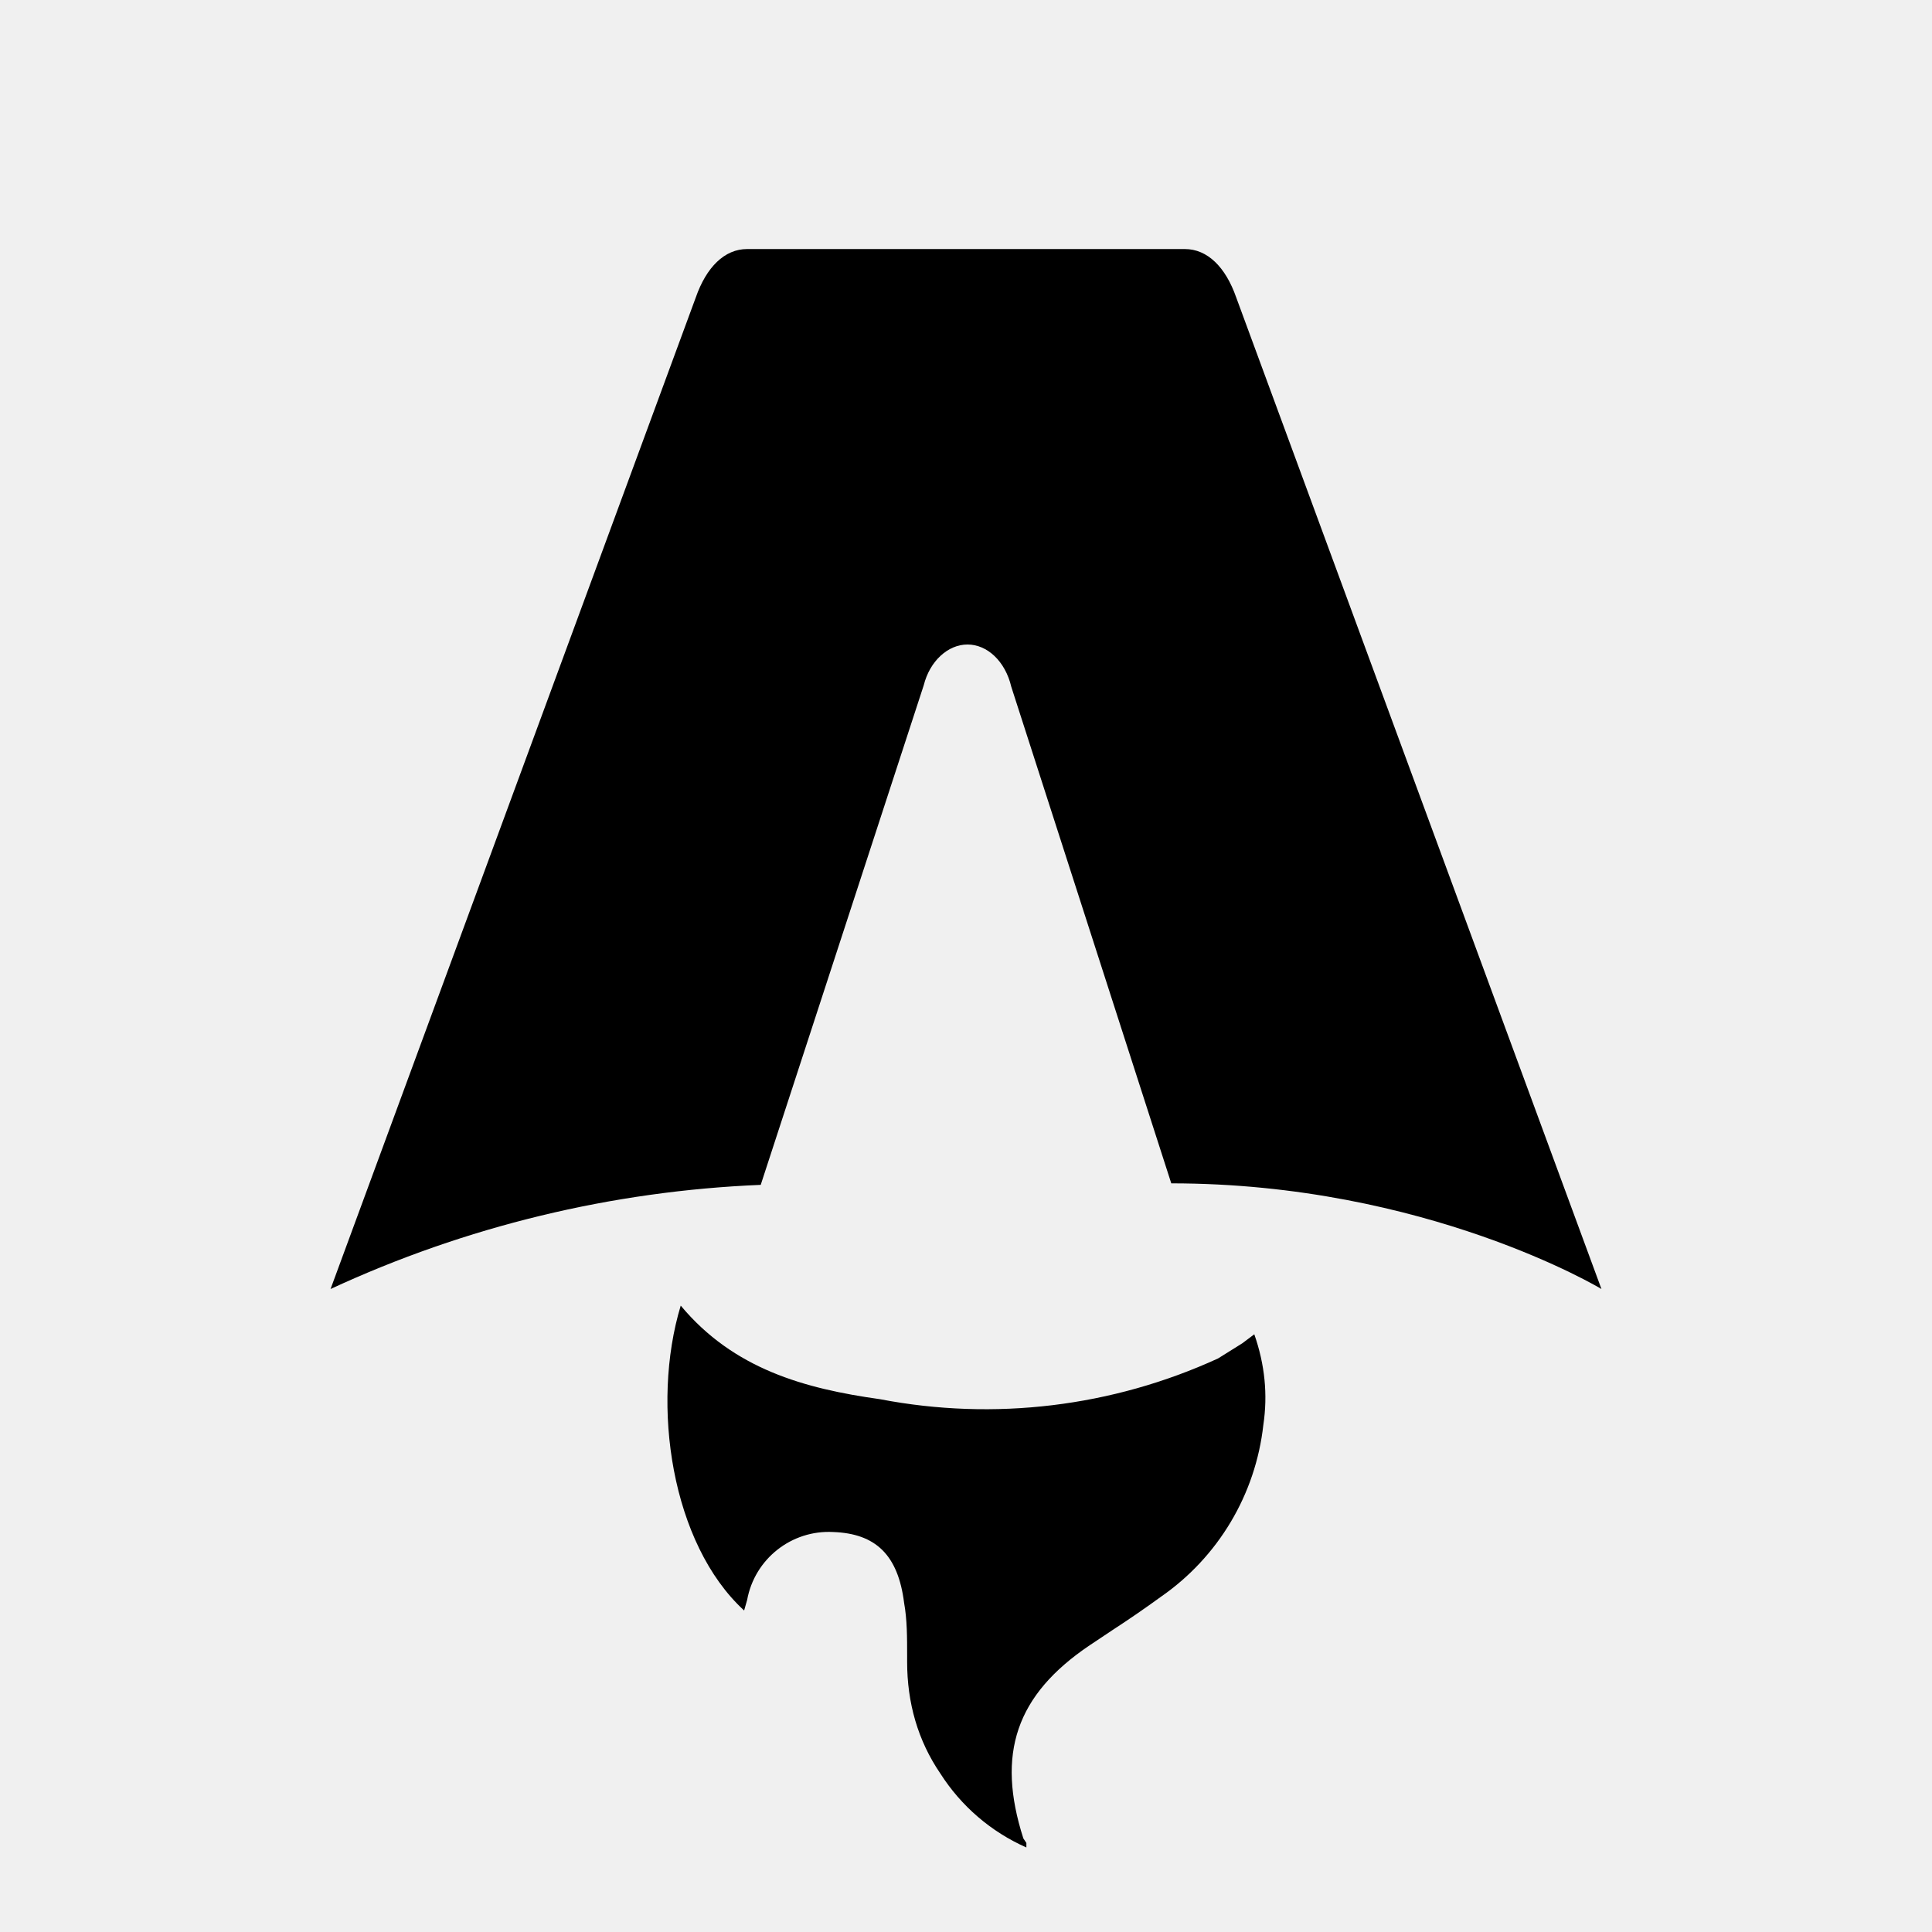
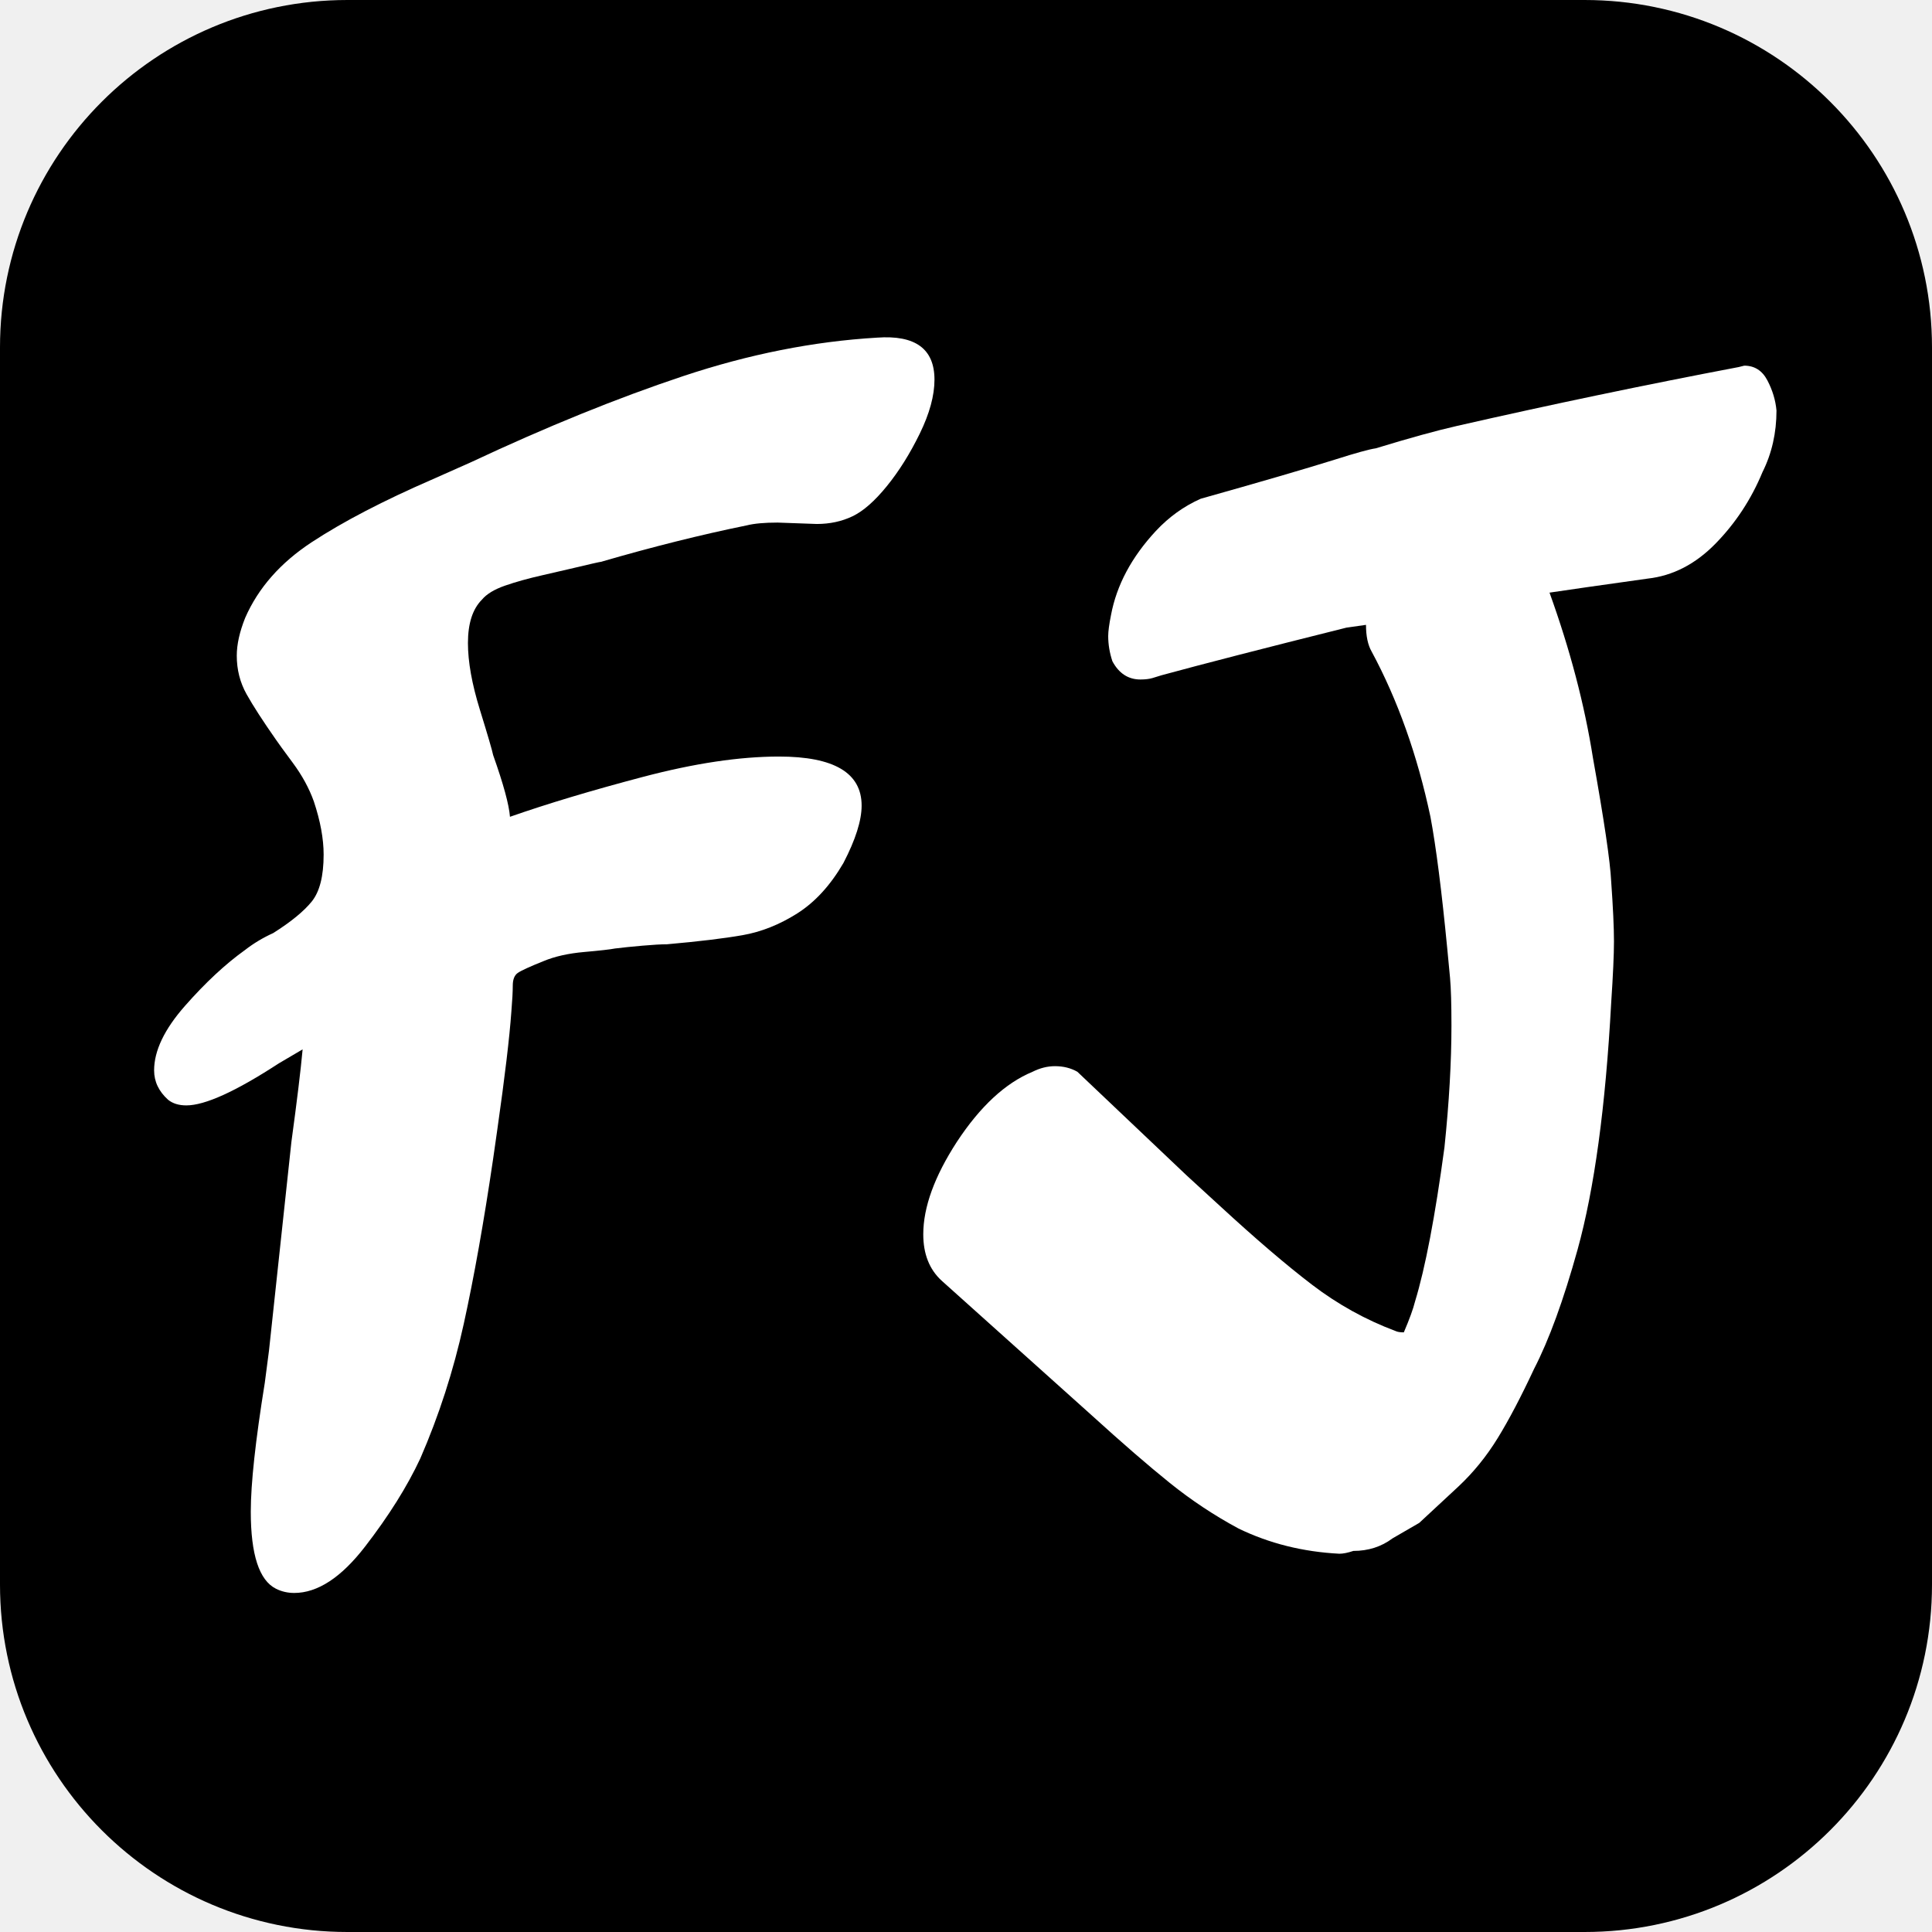
- <svg xmlns="http://www.w3.org/2000/svg" fill="none" viewBox="0 0 128 128">
-   <path d="M50.4 78.5a75.1 75.1 0 0 0-28.5 6.9l24.2-65.7c.7-2 1.9-3.2 3.4-3.2h29c1.5 0 2.7 1.2 3.4 3.2l24.2 65.7s-11.6-7-28.5-7L67 45.5c-.4-1.7-1.6-2.8-2.9-2.8-1.3 0-2.5 1.1-2.9 2.7L50.4 78.5Zm-1.1 28.2Zm-4.2-20.2c-2 6.6-.6 15.8 4.2 20.2a17.5 17.5 0 0 1 .2-.7 5.5 5.5 0 0 1 5.7-4.5c2.8.1 4.3 1.5 4.7 4.7.2 1.1.2 2.3.2 3.5v.4c0 2.7.7 5.2 2.2 7.4a13 13 0 0 0 5.7 4.9v-.3l-.2-.3c-1.8-5.6-.5-9.5 4.4-12.8l1.5-1a73 73 0 0 0 3.2-2.2 16 16 0 0 0 6.8-11.4c.3-2 .1-4-.6-6l-.8.6-1.6 1a37 37 0 0 1-22.4 2.7c-5-.7-9.7-2-13.2-6.2Z" />
-   <style>
-         path { fill: #000; }
-         @media (prefers-color-scheme: dark) {
-             path { fill: #FFF; }
-         }
-     </style>
+ <svg xmlns="http://www.w3.org/2000/svg" viewBox="0 0 1379 1379">
+   <rect width="100%" height="100%" rx="248" fill="#000" />
+   <g fill="#fff">
+     <path transform="translate(112 1125) scale(1 -1)" d="M555 854Q555 837 544.5 815.5Q534 794 521 778Q508 762 496.5 756.5Q485 751 471 751L443 752Q429 752 421 750Q372 740 317 724Q316 724 295 719Q291 718 275.5 714.5Q260 711 248.5 707.0Q237 703 232 697Q222 687 222 666Q222 646 230.5 618.5Q239 591 240 586Q251 555 252 542Q292 556 347.0 570.5Q402 585 444 585Q503 585 503 550Q503 534 490 509Q476 485 457.0 473.0Q438 461 418.0 457.5Q398 454 364 451Q358 451 346.5 450.0Q335 449 327 448Q322 447 305.0 445.5Q288 444 276 439Q261 433 257.5 430.5Q254 428 254.0 421.5Q254 415 253 403Q251 375 243 319L240 298Q230 230 219.0 180.0Q208 130 188 84Q174 54 148.5 21.0Q123 -12 98 -12Q91 -12 85 -9Q67 0 67 46Q67 76 77 138L80 161L96 310Q102 354 104 376L87 366Q41 336 21 336Q13 336 8 340Q-2 349 -2 361Q-2 382 20.0 407.0Q42 432 63 447Q72 454 83 459Q102 471 110.5 481.5Q119 492 119 515Q119 532 112 553Q107 567 97.0 580.5Q87 594 85 597Q71 617 64.0 629.5Q57 642 57 657Q57 669 63 684Q77 716 110.5 738.0Q144 760 197 783L224 795Q305 833 375.5 856.5Q446 880 514 884Q555 887 555 854Z" />
+     <path transform="translate(629 1125) scale(1 -1)" d="M639 832Q639 808 629 788Q617 759 595.5 737.0Q574 715 547 712Q497 705 477 702Q499 641 508 584Q520 517 521 496Q523 468 523 453Q523 439 521 409Q515 298 497 233Q482 179 466 148Q452 118 440.0 98.5Q428 79 412 64L384 38L365 27Q353 18 337 18Q331 16 327 16Q288 18 255 34Q229 48 206.0 66.5Q183 85 150 115L43 211Q30 223 30 244Q30 273 54 310Q79 348 108 360Q116 364 124 364Q133 364 140 360L218 286L242 264Q280 229 307.5 208.0Q335 187 367 175Q369 174 373 174Q379 188 381 196Q392 232 402 306Q407 354 407 393Q407 416 406 427L404 448Q398 510 392 542Q378 608 350 660Q346 667 346 679L332 677Q244 655 200 643Q197 642 193.5 641.0Q190 640 185 640Q172 640 165 653Q162 662 162 671Q162 676 164 686Q170 718 196 746Q210 761 228 769Q292 787 324 797Q346 804 353 805Q389 816 411 821Q512 844 612 863L616 864Q627 864 632.5 853.5Q638 843 639 832Z" />
+   </g>
</svg>
